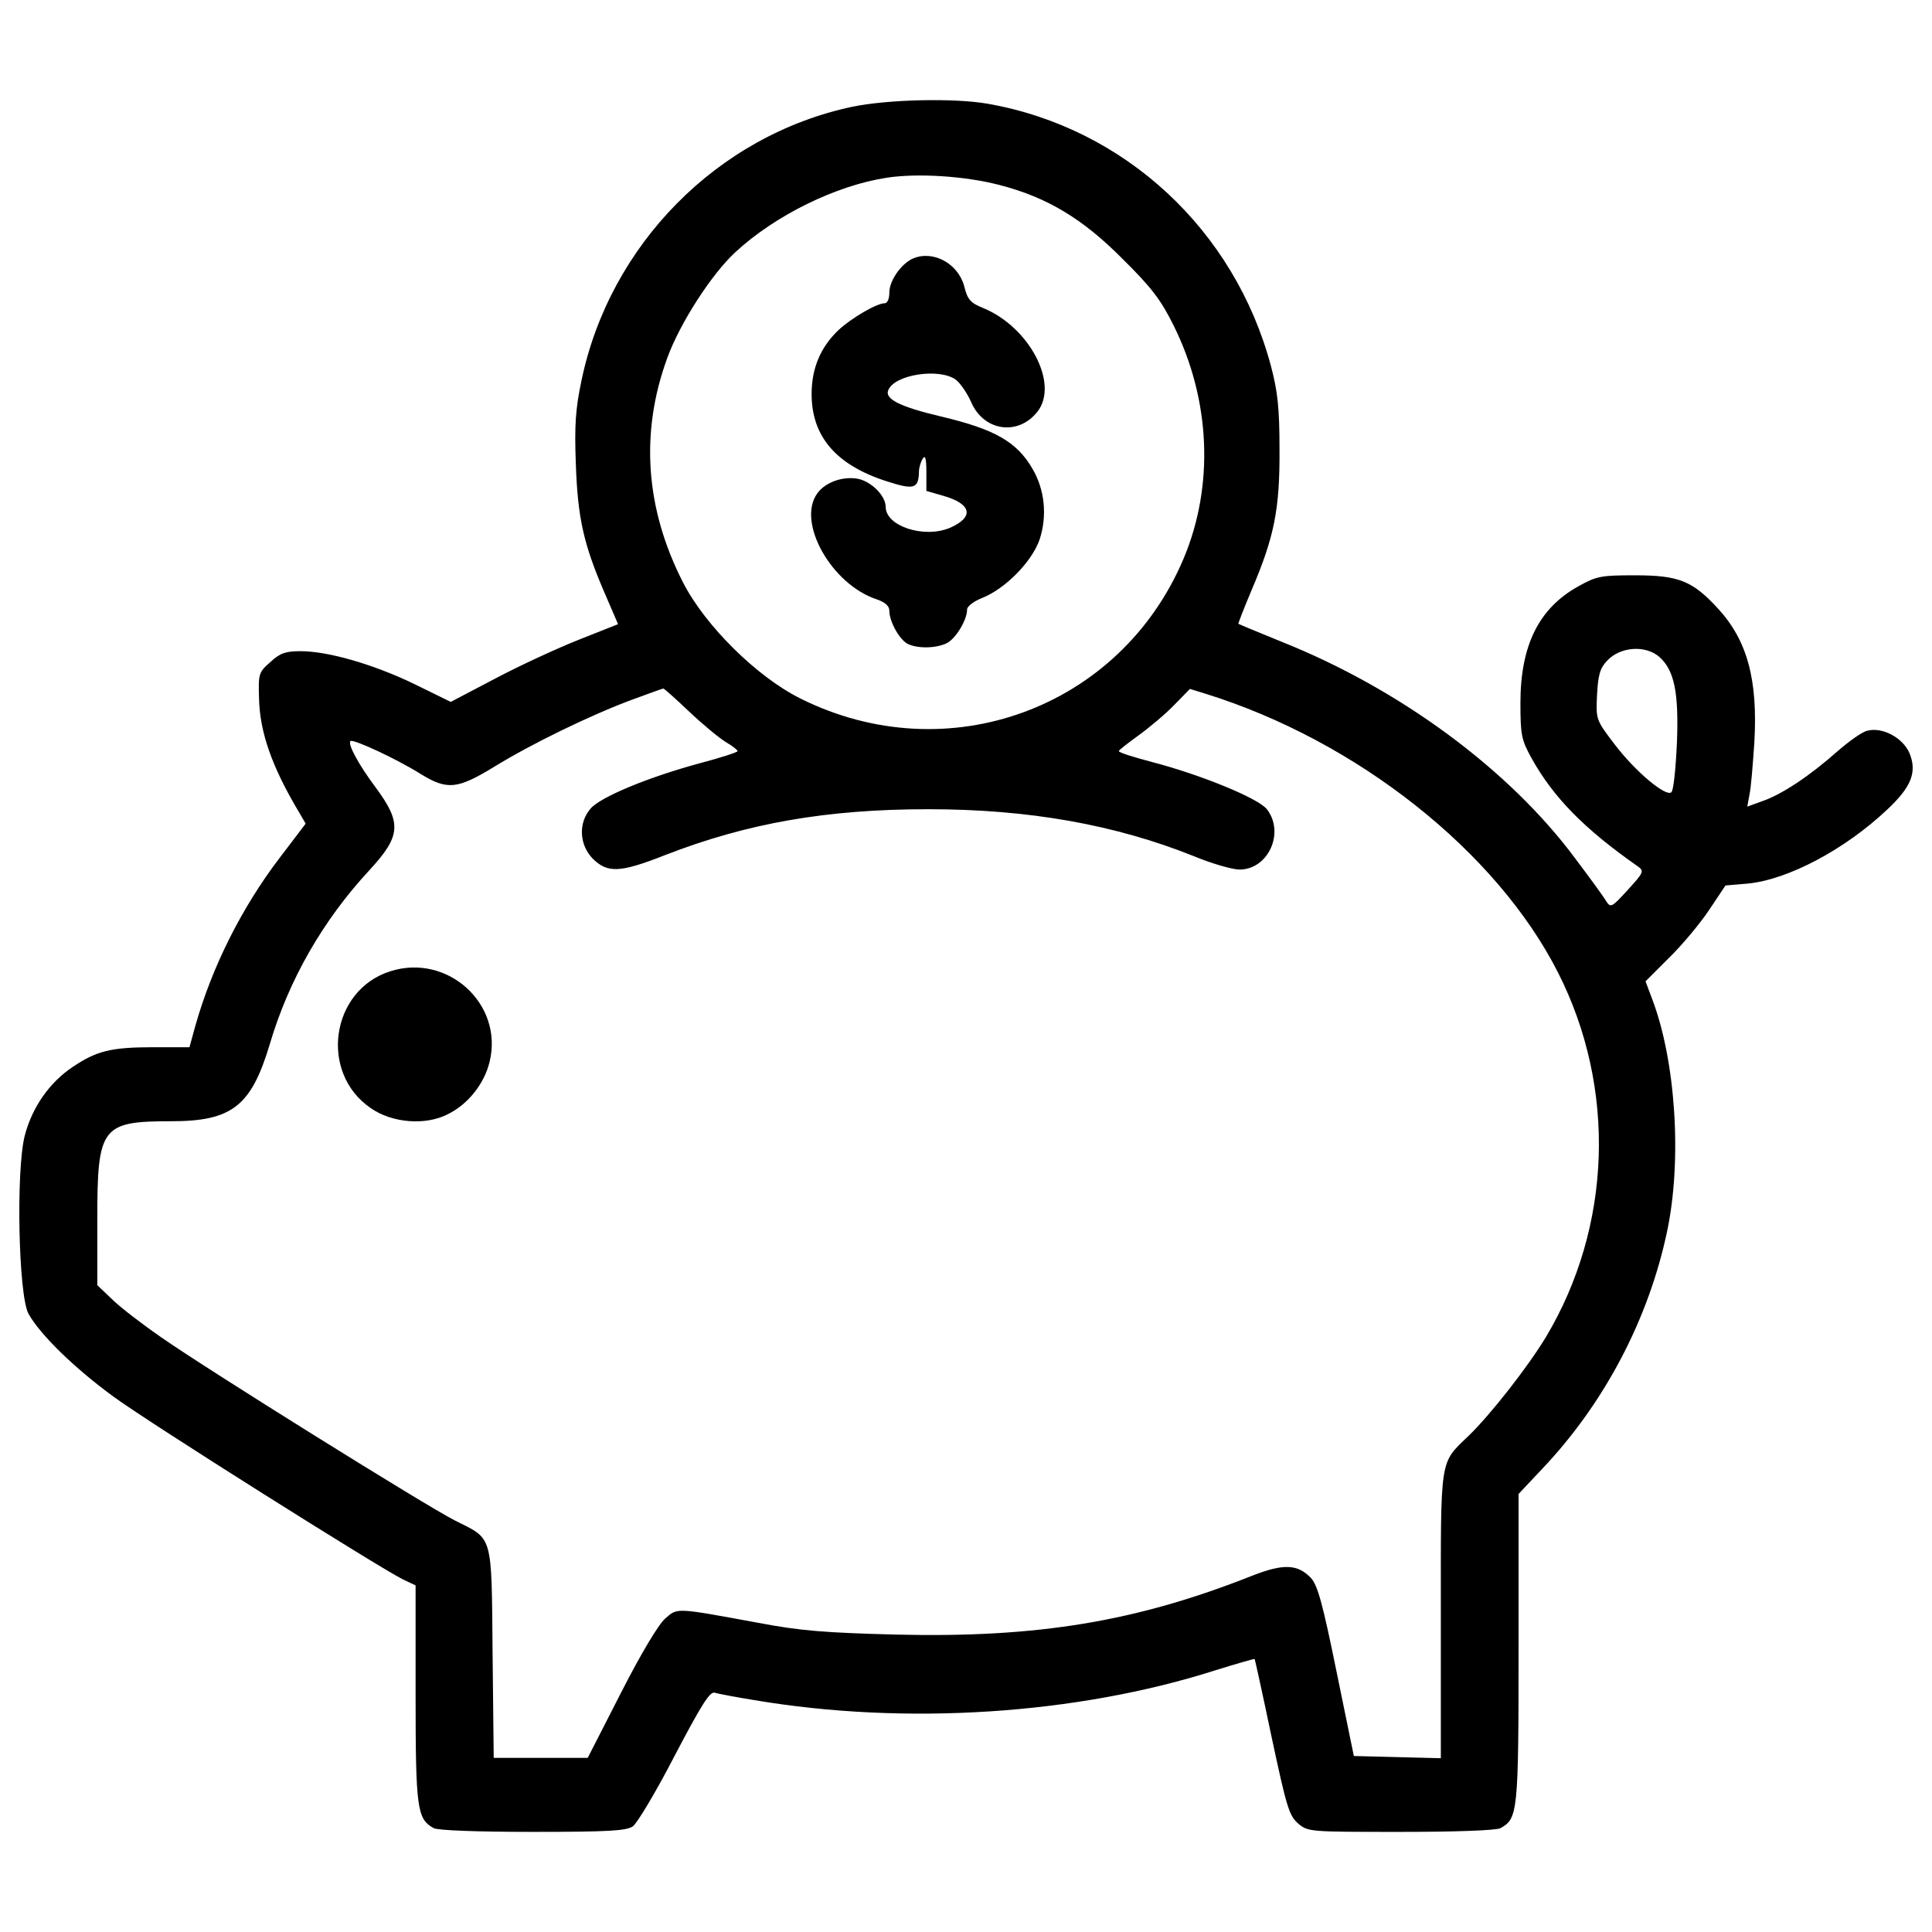
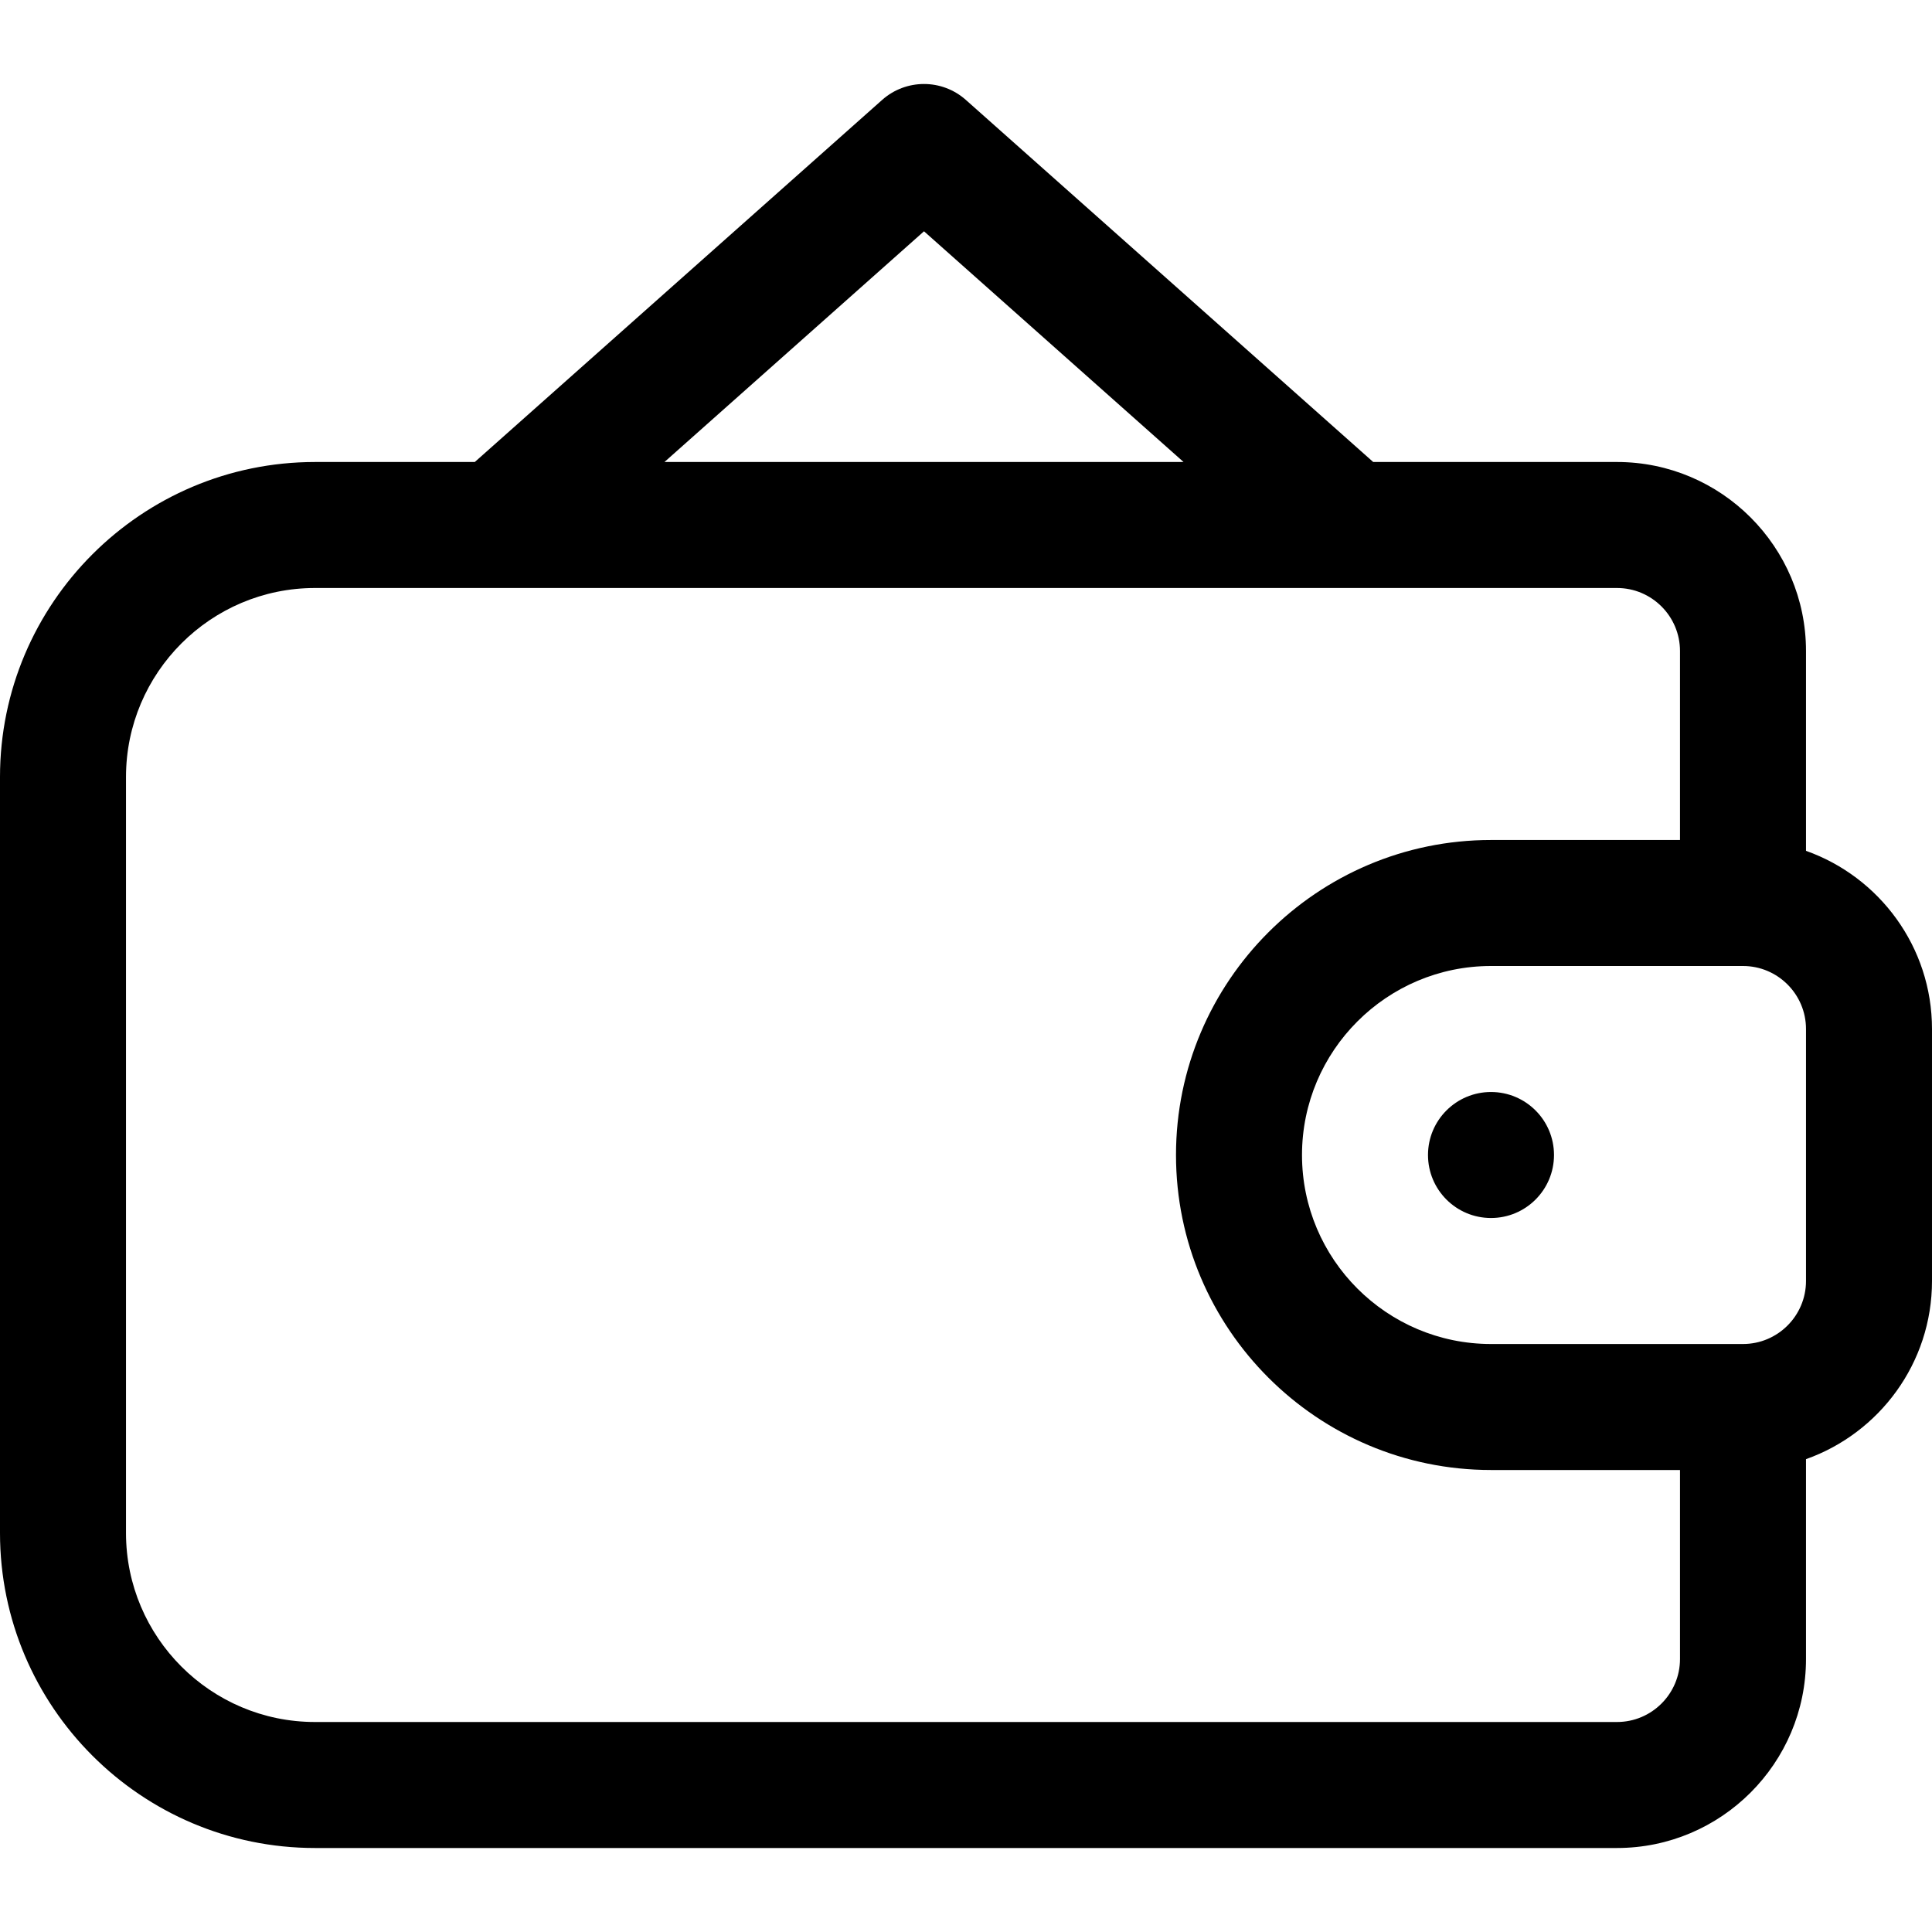
- <svg xmlns="http://www.w3.org/2000/svg" version="1.1" x="0px" y="0px" viewBox="0 0 1000 1000" enable-background="new 0 0 1000 1000" xml:space="preserve">
+ <svg xmlns="http://www.w3.org/2000/svg" version="1.1" id="Layer_1" x="0px" y="0px" viewBox="0 0 512 512" style="enable-background:new 0 0 512 512;" xml:space="preserve">
  <g>
-     <g transform="translate(0,511) scale(0.1,-0.1)">
-       <path d="M4411.7,4557.5C3714.3,4410,3154.9,3842.9,3009.3,3138c-30.6-145.6-36.4-231.8-28.7-431c9.6-277.8,40.2-413.8,147.5-662.9l70.9-164.8l-203.1-80.5c-111.1-44.1-306.5-134.1-433-201.2L2333.1,1477l-191.6,93.9c-210.7,101.5-444.5,168.6-586.2,168.6c-76.6,0-105.4-9.6-155.2-55.6c-61.3-53.6-63.2-61.3-59.4-187.7c3.8-176.2,67.1-356.3,206.9-590l34.5-59.4L1448,670.5c-197.3-258.6-350.6-565.2-436.8-869.8l-30.6-111.1H794.7c-220.3,0-295-19.2-417.6-101.5c-120.7-80.5-210.7-208.8-249-356.3c-46-180.1-32.6-825.7,19.2-921.5c59.4-107.3,237.5-281.6,442.5-431c191.6-139.8,1375.5-885.1,1496.2-944.5l65.1-30.7v-561.3c0-597.7,7.7-647.5,93.9-695.4c23-11.5,224.1-19.2,513.4-19.2c394.6,0,482.8,5.7,517.3,28.7c23,17.2,120.7,180.1,216.5,365.9c137.9,262.5,182,333.3,206.9,325.7c19.2-5.7,111.1-23,205-38.3c783.5-132.2,1666.7-74.7,2383.2,153.3c111.1,34.5,203.1,61.3,206.9,59.4c1.9-3.8,42.1-185.8,88.1-406.1c76.6-358.3,90-404.2,136-444.5c51.7-44.1,57.5-44.1,530.7-44.1c293.1,0,494.3,7.7,517.2,19.2c90,49.8,93.9,78.5,93.9,931v798.9l122.6,130.3c321.8,339.1,549.8,773.9,645.6,1226.1c78.6,367.8,46,883.1-76.6,1205l-34.5,92l122.6,122.6c67.1,65.1,160.9,178.2,206.9,247.1l84.3,126.4l113,9.6c208.8,19.2,505.8,176.2,726.1,385.1c124.5,116.9,153.3,193.5,113,291.2c-34.5,78.5-139.8,136-218.4,114.9c-26.8-5.7-95.8-55.6-155.2-107.3c-137.9-122.6-285.4-222.2-387-256.7l-78.6-28.7l11.5,63.2c7.6,32.6,17.2,153.3,24.9,266.3c19.2,327.6-36.4,530.7-187.7,695.4c-132.2,143.7-203.1,172.4-429.1,172.4c-176.3,0-199.2-3.8-295-57.5c-203.1-113-298.8-304.6-298.8-603.5c0-166.7,5.7-191.6,57.5-285.4c113-203.1,272-365.9,551.7-561.3c32.6-23,26.8-32.6-53.6-120.7c-82.4-90-88.1-93.9-111.1-59.4c-11.5,21.1-84.3,120.7-160.9,222.2c-341,459.8-908,877.4-1517.3,1120.7c-122.6,49.8-224.1,92-226,93.9c-1.9,1.9,28.7,80.5,69,176.3c116.9,274,145.6,417.6,143.7,726.1c0,214.6-9.6,300.8-44.1,431c-187.7,705-756.7,1233.7-1465.5,1358.3C4940.4,4603.5,4597.5,4595.8,4411.7,4557.5z M5170.3,4153.3c247.1-63.2,432.9-174.3,639.8-383.1c149.4-147.5,199.2-212.6,264.4-344.8c191.6-385.1,210.7-829.5,51.7-1206.9c-327.6-775.9-1222.2-1103.5-1982.8-724.2c-224.1,111.1-492.3,375.5-607.3,599.6c-195.4,381.2-224.1,775.9-82.4,1162.9c65.1,180.1,229.9,434.9,352.5,547.9c206.9,191.6,521.1,344.8,781.6,385.1C4746.9,4214.6,4992.1,4199.3,5170.3,4153.3z M8589.9,1708.8c76.6-69,99.6-183.9,90-438.7c-5.8-132.2-17.2-249-28.7-260.5c-26.8-26.8-185.8,105.4-295,249c-95.8,126.4-95.8,126.4-90,254.8c5.7,103.4,15.3,137.9,51.7,176.2C8386.8,1764.4,8519,1772,8589.9,1708.8z M3568.7,1425.3c70.9-67.1,157.1-137.9,189.7-157.1c32.6-19.2,59.4-40.2,59.4-46c0-5.7-88.1-34.5-197.3-63.2c-268.2-72.8-511.5-174.3-563.2-233.7c-65.1-74.7-59.4-187.7,11.5-260.5c76.6-74.7,139.9-72.8,373.6,19.2c423.4,164.8,835.3,237.5,1362.1,237.5c523,0,969.4-80.5,1375.5-243.3c92-38.3,199.2-69,235.6-69c149.4,0,235.6,191.6,141.8,312.3c-46,57.5-341,178.2-597.7,245.2c-93.9,24.9-168.6,47.9-168.6,55.6c0,5.7,47.9,42.1,103.5,82.4c55.5,40.2,139.9,111.1,183.9,157.1l80.5,82.4l80.5-24.9C7022.8,1275.9,7747,703,8065,74.7c302.7-597.7,277.8-1314.2-63.2-1885.1c-93.9-155.2-287.4-402.3-400.4-511.5c-151.3-145.6-143.7-101.5-143.7-929.1v-739.5l-224.1,5.7l-226.1,5.7l-90,438.7c-70.9,348.7-97.7,446.4-132.2,482.8c-69,72.8-143.7,74.7-304.6,11.5c-599.6-237.6-1111.1-321.8-1839.1-304.6c-369.7,9.6-498.1,19.2-718.4,61.3c-427.2,78.5-415.7,78.5-478.9,23c-34.5-28.7-126.4-182-229.9-385.1l-172.4-337.2h-243.3h-243.3l-5.8,544.1c-5.7,624.5,3.8,584.3-197.3,685.8C2204.7-2684,1070.6-1977.1,835-1812.3c-99.6,69-214.6,157.1-254.8,197.3l-76.6,72.8v339.1c0,480.8,21.1,509.6,383.1,509.6c314.2,0,413.8,78.6,509.6,398.5c97.7,331.4,273.9,639.9,515.3,900.4c164.8,178.2,168.6,245.2,32.6,429.1c-86.2,114.9-145.6,224.1-130.3,239.5c11.5,13.4,239.5-92,364-170.5c137.9-84.3,189.6-78.5,381.2,38.3c189.7,116.9,496.2,266.3,712.7,346.7c84.3,30.7,157.1,57.5,160.9,57.5C3436.6,1547.9,3497.9,1492.3,3568.7,1425.3z" />
-       <path d="M4725.8,3772.1c-61.3-26.8-122.6-114.9-122.6-176.3c0-32.6-9.6-55.6-24.9-55.6c-40.2,0-172.4-76.6-239.5-139.8c-92-88.1-137.9-197.3-137.9-329.5c0-220.3,126.4-367.8,388.9-452.1c141.8-46,164.8-38.3,166.7,49.8c0,21.1,9.6,51.7,19.2,67.1c13.4,21.1,19.2,1.9,19.2-69V2569l86.2-24.9c149.4-42.1,162.8-111.1,34.5-166.7c-134.1-55.6-331.4,9.6-331.4,109.2c0,57.5-74.7,132.2-145.6,145.6c-78.6,13.4-168.6-19.2-208.8-76.6c-107.3-149.4,74.7-471.3,308.4-547.9c44.1-15.3,65.1-34.5,65.1-59.4c0-55.6,51.7-147.5,93.9-170.5c49.8-24.9,141.8-24.9,201.2,1.9c47.9,23,107.3,120.7,107.3,176.2c0,15.3,34.5,42.1,78.5,59.4c120.7,47.9,258.6,189.7,296.9,302.7c40.2,122.6,26.8,258.6-38.3,367.8c-80.5,137.9-195.4,203.1-471.3,268.2c-210.7,49.8-293.1,90-274,136c30.6,80.5,260.5,116.9,348.7,55.6c23-17.2,59.4-69,80.5-116.9c65.1-151.3,243.3-176.2,342.9-49.8c113,143.7-40.2,436.8-279.7,536.4c-67.1,26.8-82.4,44.1-99.6,114.9C4957.6,3747.2,4829.3,3816.1,4725.8,3772.1z" />
-       <path d="M2018.9,82.3c-306.5-97.7-367.8-523-101.5-706.9c111.1-78.6,285.4-92,400.4-32.6c105.4,51.7,189.7,159,216.5,272C2607-86.2,2315.8,178.1,2018.9,82.3z" />
+     <g>
+       <path d="M478.609,225.48v-52.959c0-27.618-22.469-50.087-50.087-50.087h-64.609L255.962,26.478    c-6.325-5.623-15.859-5.623-22.184,0l-107.952,95.957H83.478C37.448,122.435,0,159.883,0,205.913v200.348    c0,46.03,37.448,83.478,83.478,83.478h345.043c27.618,0,50.087-22.469,50.087-50.087v-52.959    c19.433-6.892,33.391-25.45,33.391-47.215v-66.783C512,250.93,498.041,232.372,478.609,225.48z M244.87,61.294l68.783,61.141    H176.087L244.87,61.294z M445.217,439.652c0,9.206-7.49,16.696-16.696,16.696H83.478c-27.618,0-50.087-22.469-50.087-50.087    V205.913c0-27.618,22.469-50.087,50.087-50.087h345.043c9.206,0,16.696,7.49,16.696,16.696v50.087H395.13    c-46.03,0-83.478,37.448-83.478,83.478c0,46.03,37.448,83.478,83.478,83.478h50.087V439.652z M478.609,339.478    c0,9.206-7.49,16.696-16.696,16.696H395.13c-27.618,0-50.087-22.469-50.087-50.087c0-27.618,22.469-50.087,50.087-50.087h66.783    c9.206,0,16.696,7.49,16.696,16.696V339.478z" />
+     </g>
+   </g>
+   <g>
+     <g>
+       <circle cx="395.13" cy="306.087" r="16.696" />
    </g>
  </g>
</svg>
